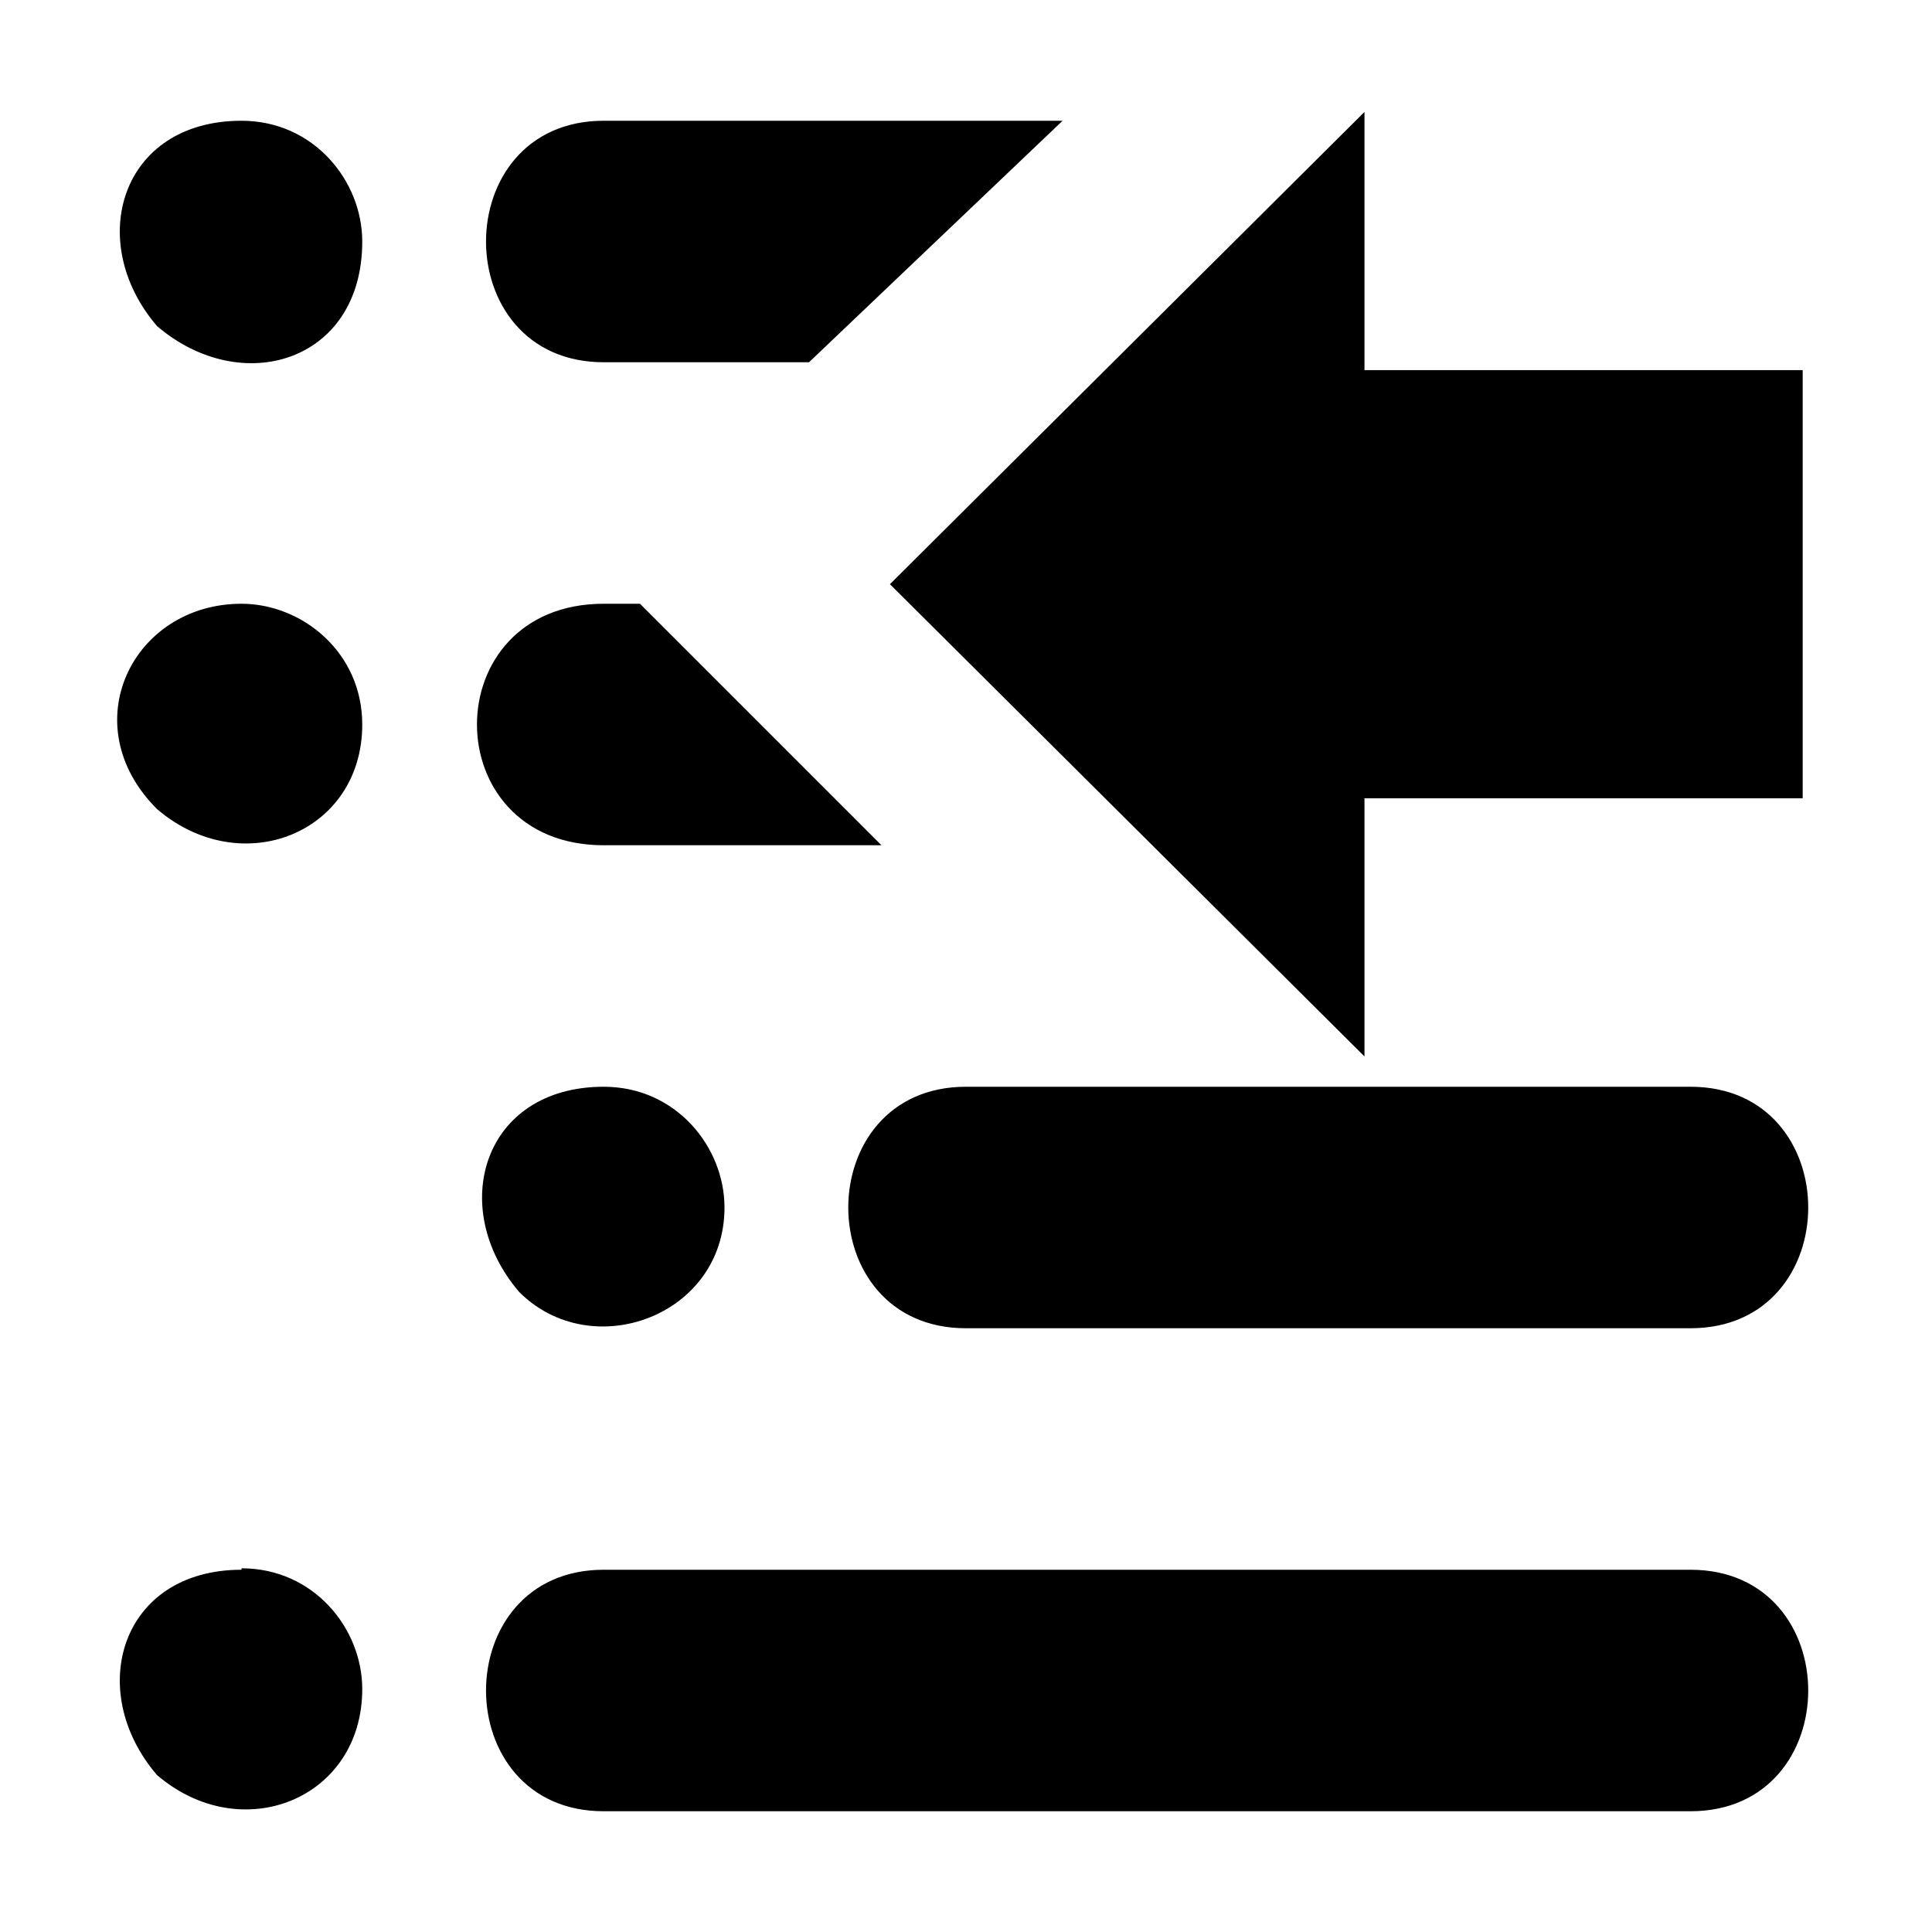
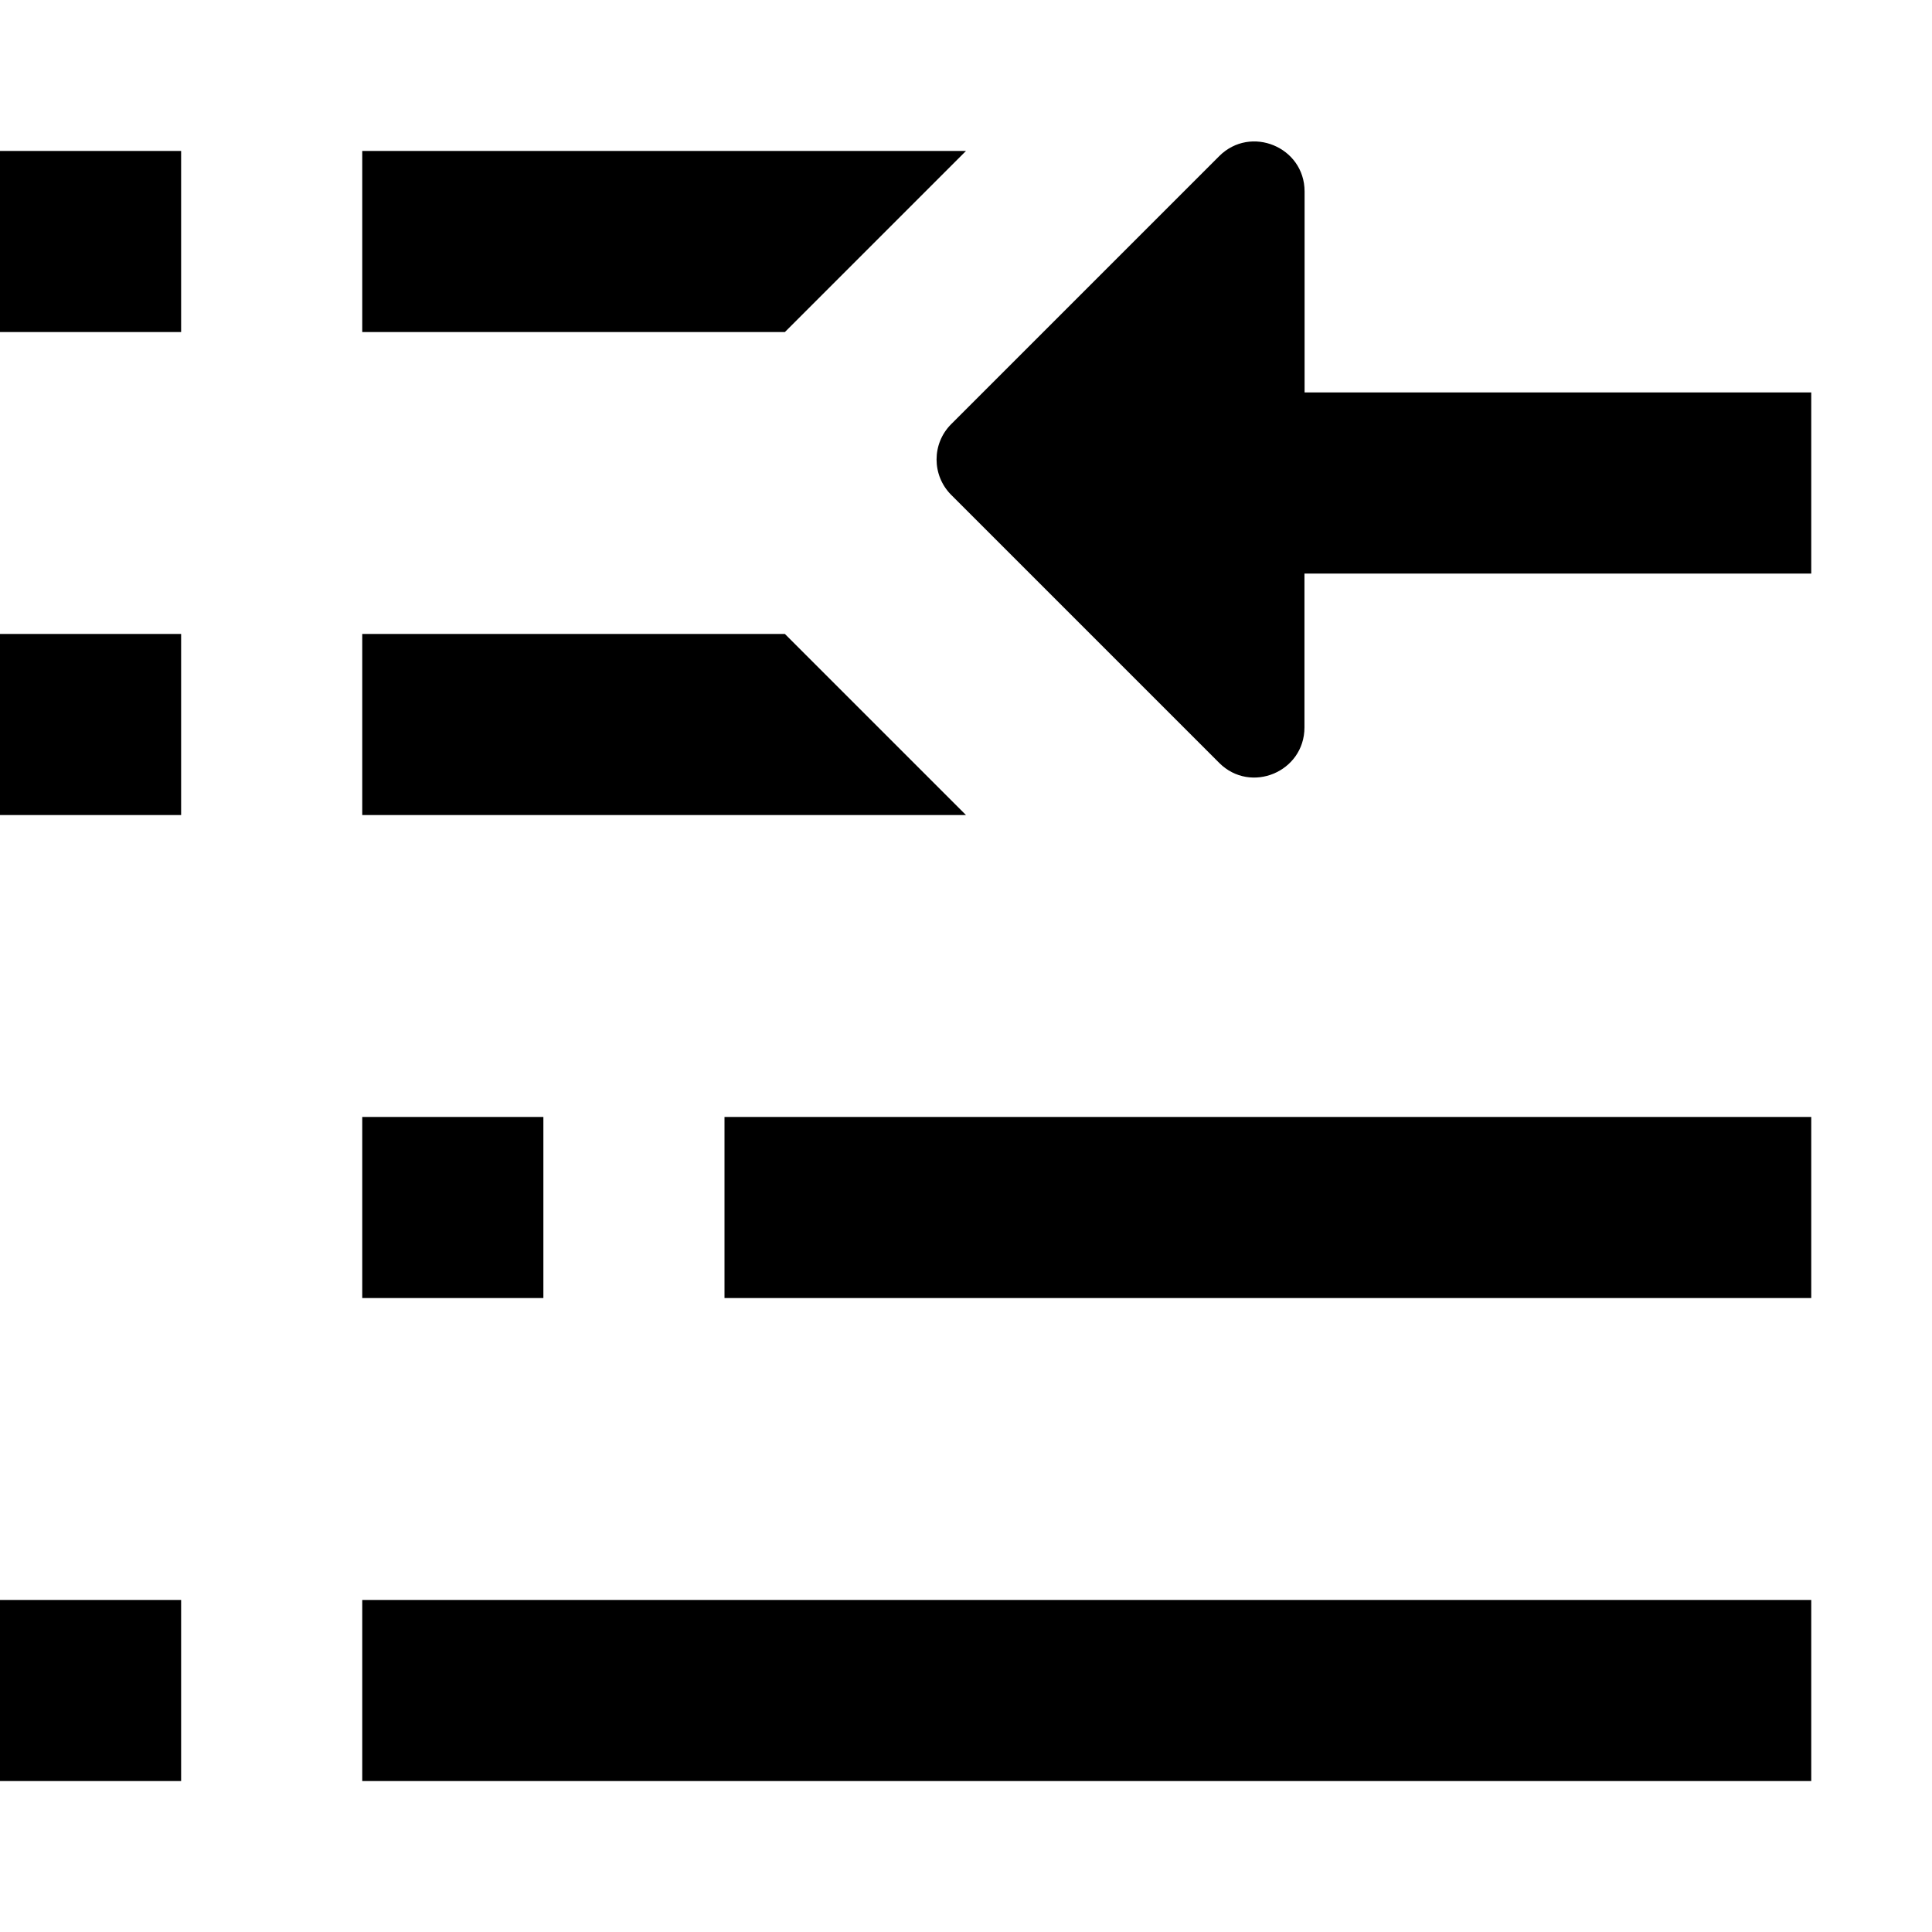
- <svg xmlns="http://www.w3.org/2000/svg" height="16" width="16">
-   <path d="m14 9h-6c-1.3 0-1.3 2 0 2h6c1.3 0 1.3-2 0-2zm-5.2-8h-3.8c-1.3 0-1.3 2 0 2h1.7zm-6.8 0c-1 0-1.3 1-0.7 1.7 0.7 0.6 1.7 0.3 1.7-0.7 0-0.5-0.4-1-1-1zm3 8c-1 0-1.3 1-0.7 1.7 0.6 0.6 1.7 0.2 1.7-0.7 0-0.5-0.4-1-1-1zm0.3-4h-0.3c-1.4 0-1.4 2 0 2h2.3zm-3.3 0c-0.9 0-1.4 1-0.7 1.7 0.7 0.6 1.7 0.2 1.7-0.7 0-0.6-0.5-1-1-1zm12 8h-9c-1.3 0-1.3 2 0 2h9c1.3 0 1.3-2 0-2zm-12 0c-1 0-1.3 1-0.7 1.7 0.7 0.6 1.7 0.2 1.7-0.712 0-0.5-0.4-1-1-1z" />
-   <path d="m7.37 4.838 3.93-3.911v2.138h3.629v3.546h-3.629v2.138l-3.93-3.911" />
+ <svg xmlns="http://www.w3.org/2000/svg" width="16" height="16" viewBox="0 0 16 16" fill="none">
+   <path d="M10.803 4.75V6.024C10.803 6.393 10.357 6.578 10.097 6.318L7.877 4.098C7.716 3.936 7.716 3.674 7.877 3.513L10.097 1.293C10.357 1.033 10.804 1.217 10.804 1.586V3.25H15V4.75H10.803ZM8 1.25H3V2.75H6.5L8 1.25ZM6.5 5.25H3V6.75H8L6.5 5.25ZM3 13.25H15V14.75H3V13.25ZM6 9.25H15V10.75H6V9.25ZM1.5 5.25H0V6.75H1.5V5.25ZM0 13.25H1.5V14.75H0V13.25ZM1.5 1.25H0V2.75H1.5V1.25ZM3 9.25H4.5V10.75H3V9.25Z" fill="black" />
</svg>
